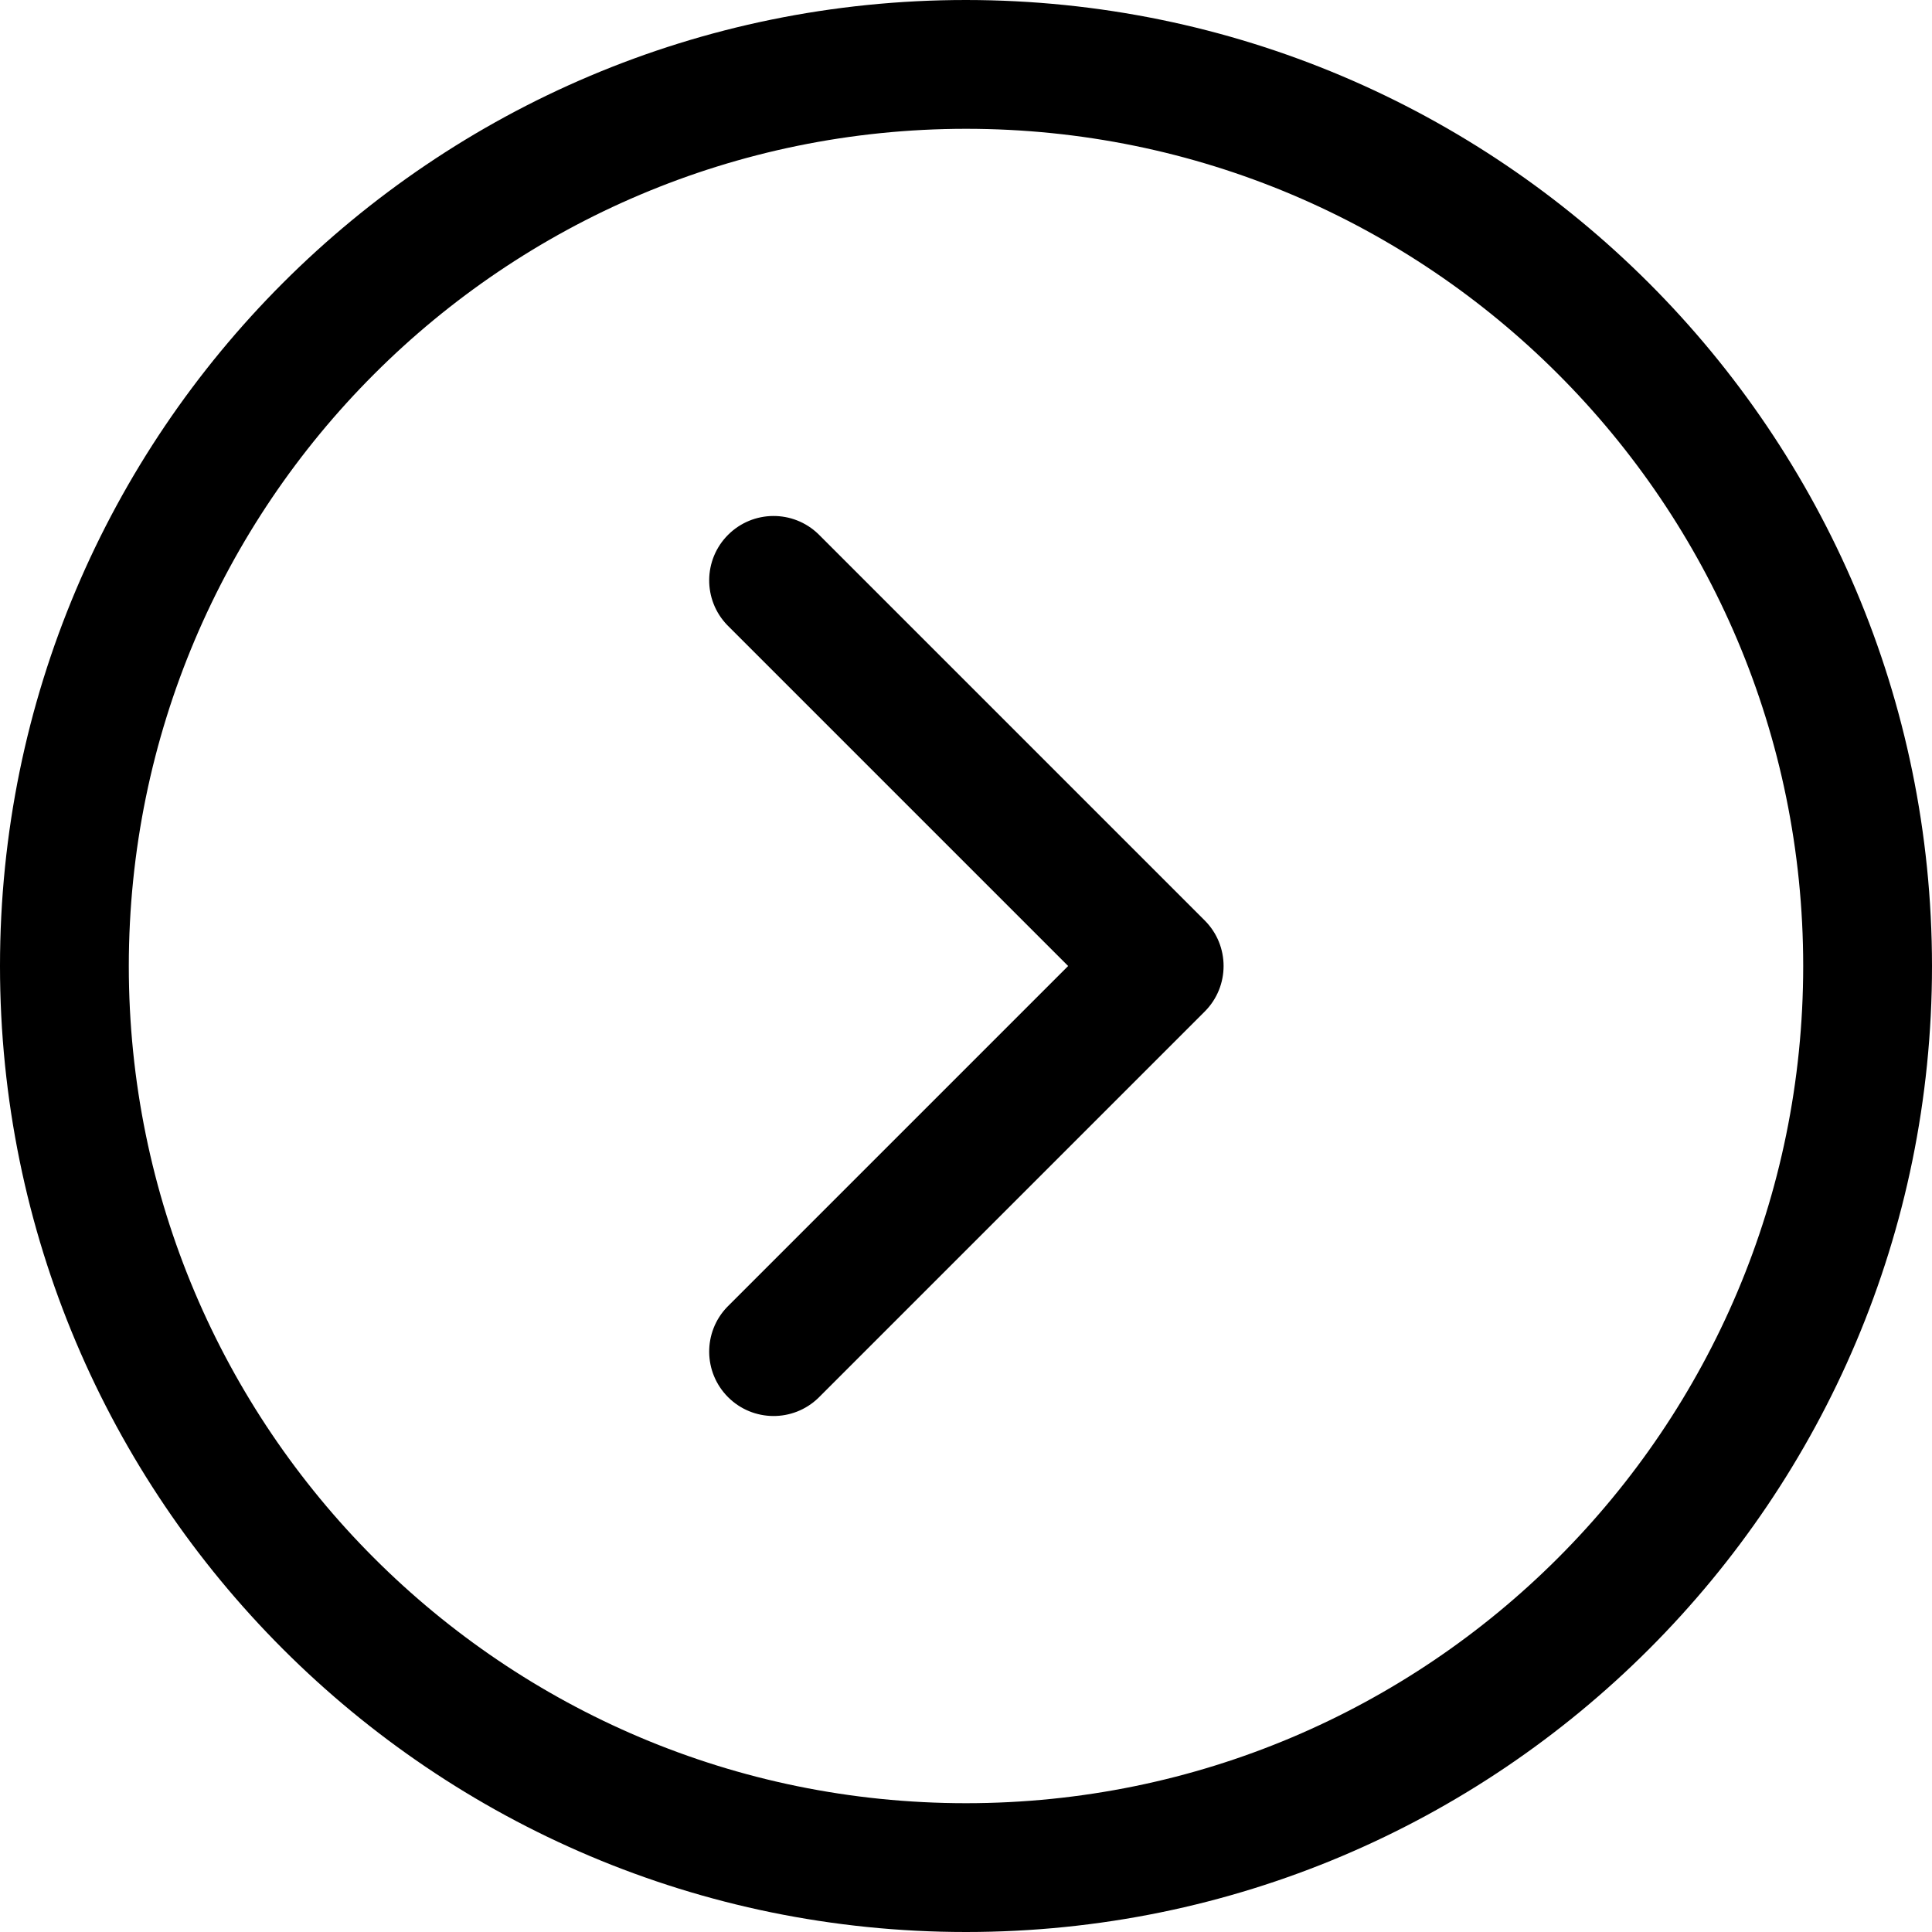
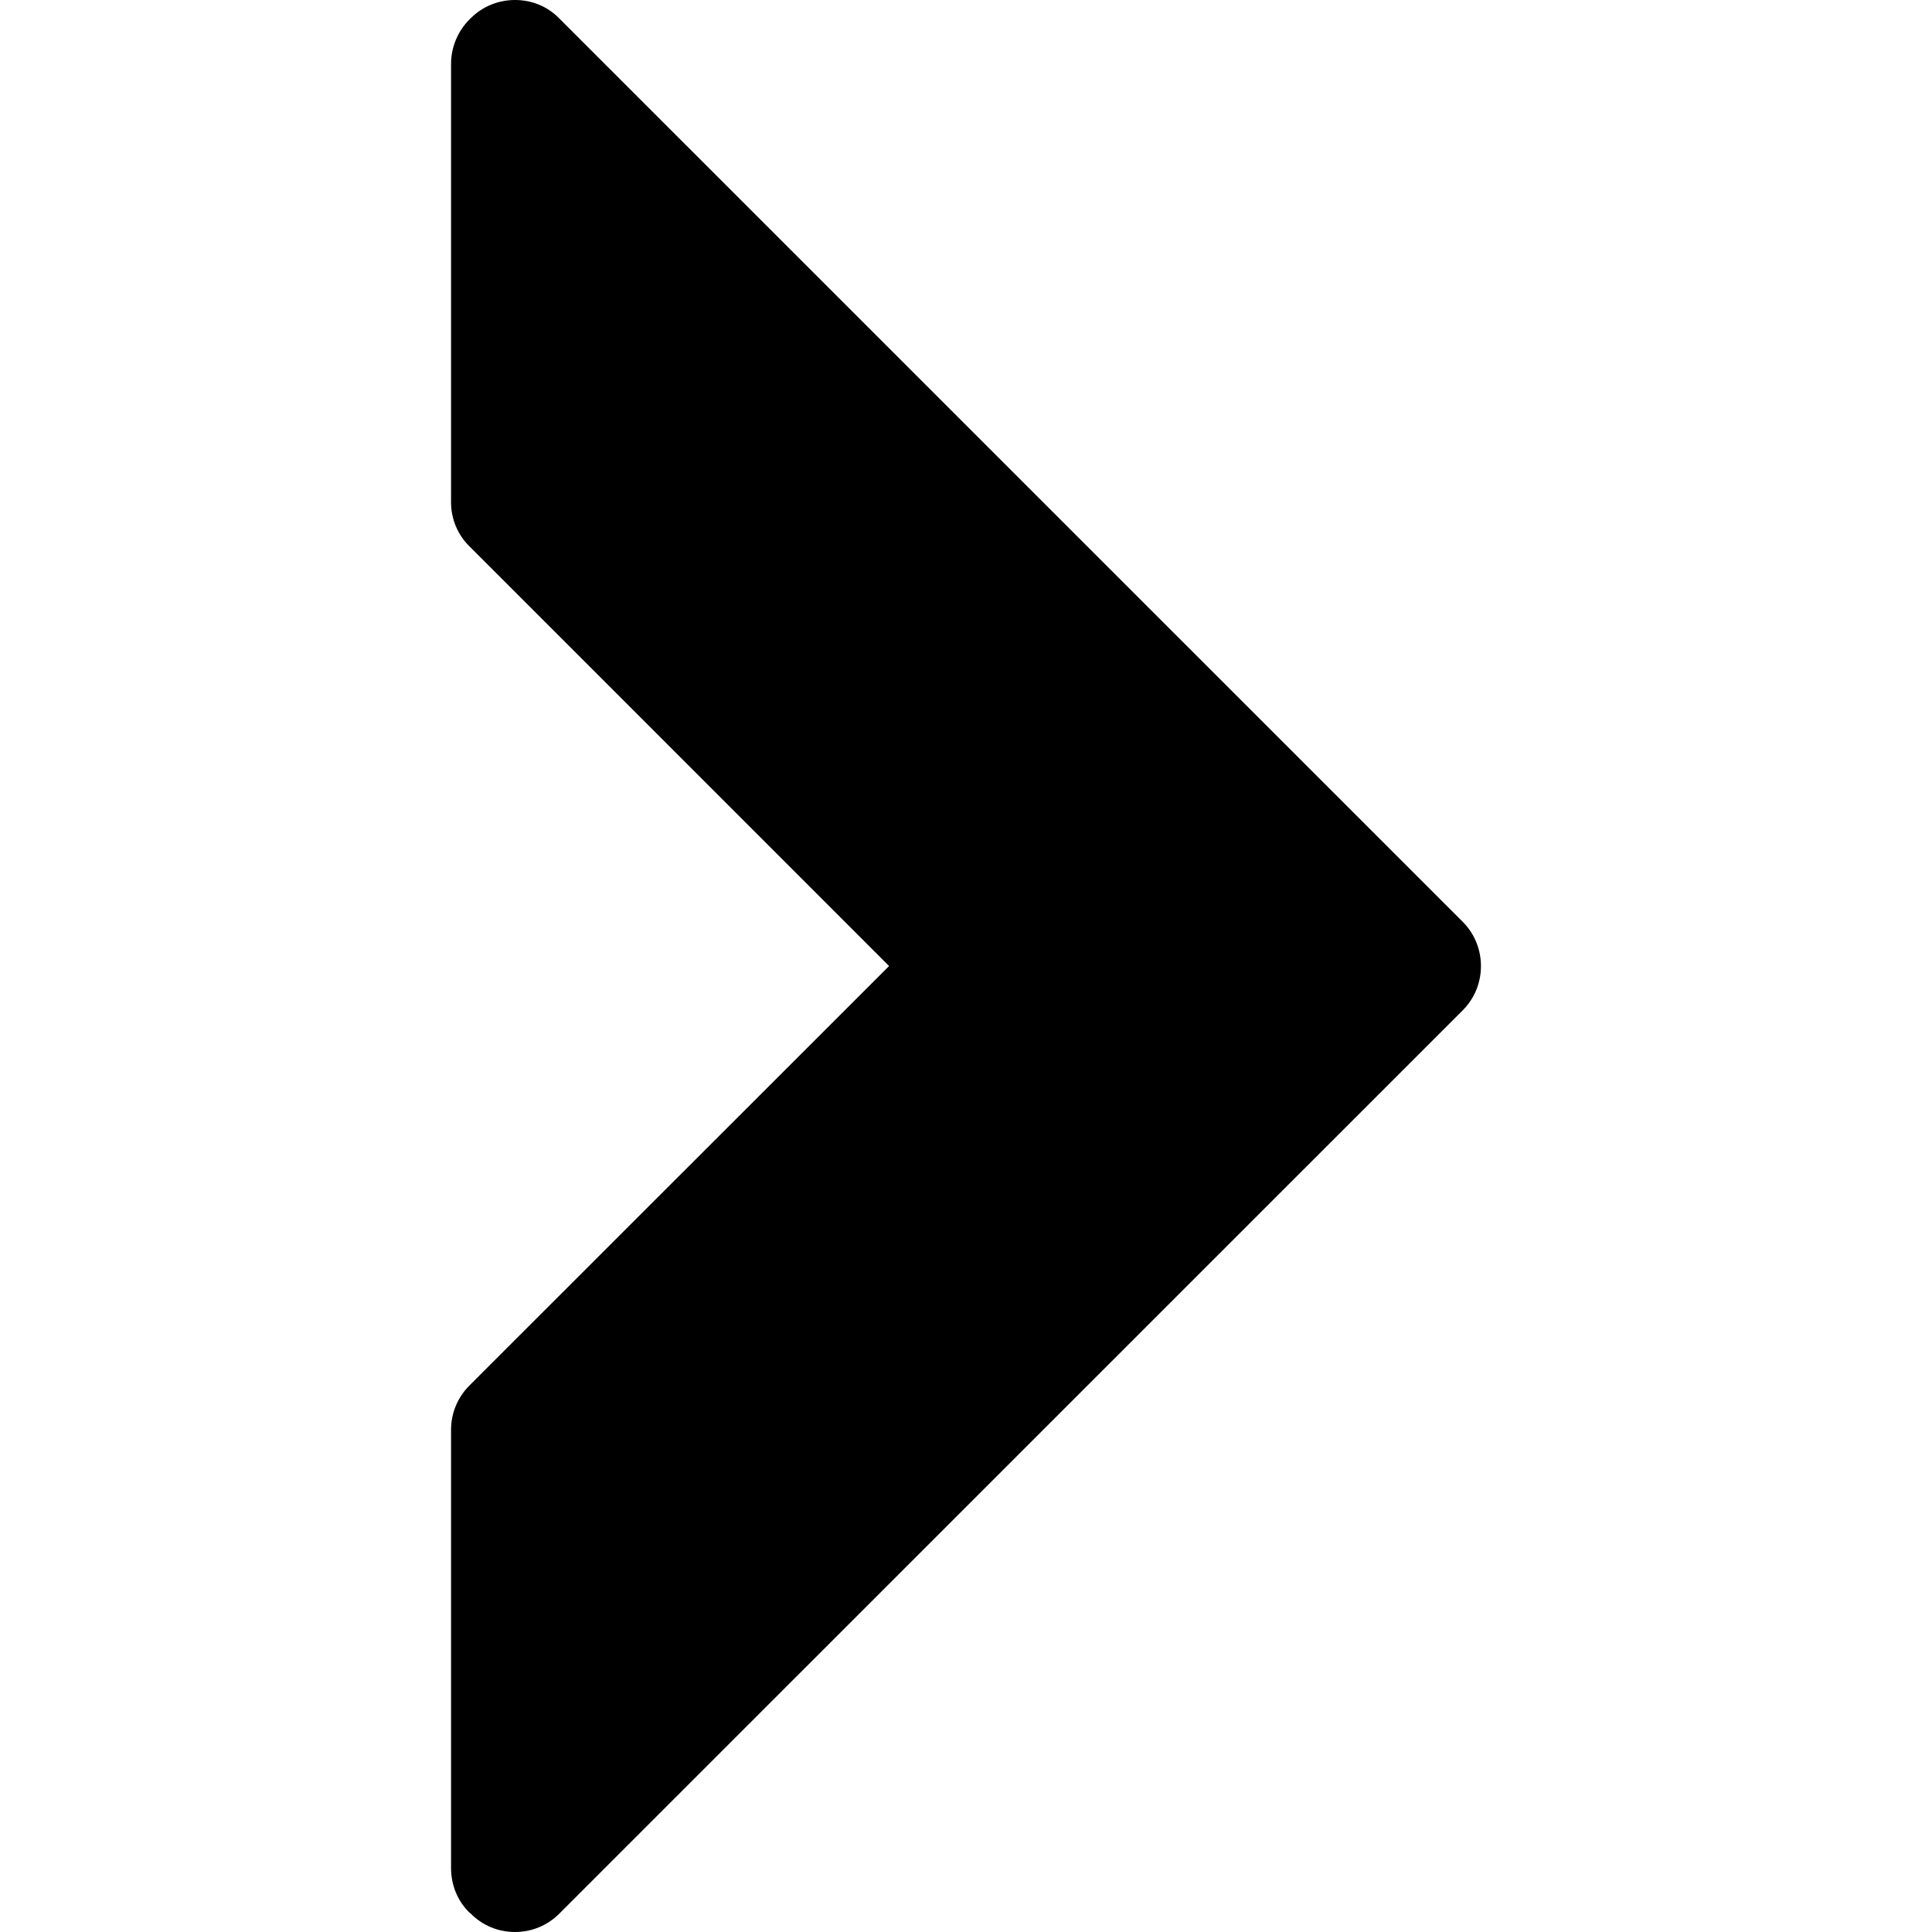
- <svg xmlns="http://www.w3.org/2000/svg" width="30px" height="30px" viewBox="0 0 30 30" id="_23_-_Right" data-name="23 - Right">
-   <path id="Path_211" data-name="Path 211" d="M16,1A15,15,0,1,0,31,16,15.007,15.007,0,0,0,16,1Zm0,2A13,13,0,1,1,3,16,13.006,13.006,0,0,1,16,3Z" transform="translate(-1 -1)" fill-rule="evenodd" />
-   <path id="Path_212" data-name="Path 212" d="M12.293,10.707,17.586,16l-5.293,5.293a1,1,0,0,0,1.414,1.414l6-6a1,1,0,0,0,0-1.414l-6-6a1,1,0,0,0-1.414,1.414Z" transform="translate(-1 -1)" fill-rule="evenodd" />
+ <svg xmlns="http://www.w3.org/2000/svg" version="1.1" id="Capa_1" x="0px" y="0px" viewBox="0 0 20.633 20.633" style="enable-background:new 0 0 20.633 20.633;" xml:space="preserve">
+   <g>
+     <path d="M15.621,9.844l-9.65-9.649C5.842,0.064,5.674,0,5.5,0C5.329,0,5.157,0.064,5.027,0.195L5.014,0.207   C4.888,0.334,4.817,0.506,4.817,0.682v4.682c0,0.178,0.071,0.348,0.197,0.471l4.481,4.482l-4.481,4.479   c-0.126,0.126-0.197,0.294-0.197,0.475v4.68c0,0.18,0.071,0.354,0.197,0.475l0.013,0.01c0.124,0.127,0.294,0.197,0.473,0.197   s0.348-0.07,0.474-0.197l9.647-9.646C15.881,10.531,15.881,10.104,15.621,9.844z" />
+     <g>
+ 	</g>
+     <g>
+ 	</g>
+     <g>
+ 	</g>
+     <g>
+ 	</g>
+     <g>
+ 	</g>
+     <g>
+ 	</g>
+     <g>
+ 	</g>
+     <g>
+ 	</g>
+     <g>
+ 	</g>
+     <g>
+ 	</g>
+     <g>
+ 	</g>
+     <g>
+ 	</g>
+     <g>
+ 	</g>
+     <g>
+ 	</g>
+     <g>
+ 	</g>
+   </g>
+   <g>
+ </g>
+   <g>
+ </g>
+   <g>
+ </g>
+   <g>
+ </g>
+   <g>
+ </g>
+   <g>
+ </g>
+   <g>
+ </g>
+   <g>
+ </g>
+   <g>
+ </g>
+   <g>
+ </g>
+   <g>
+ </g>
+   <g>
+ </g>
+   <g>
+ </g>
+   <g>
+ </g>
+   <g>
+ </g>
</svg>
